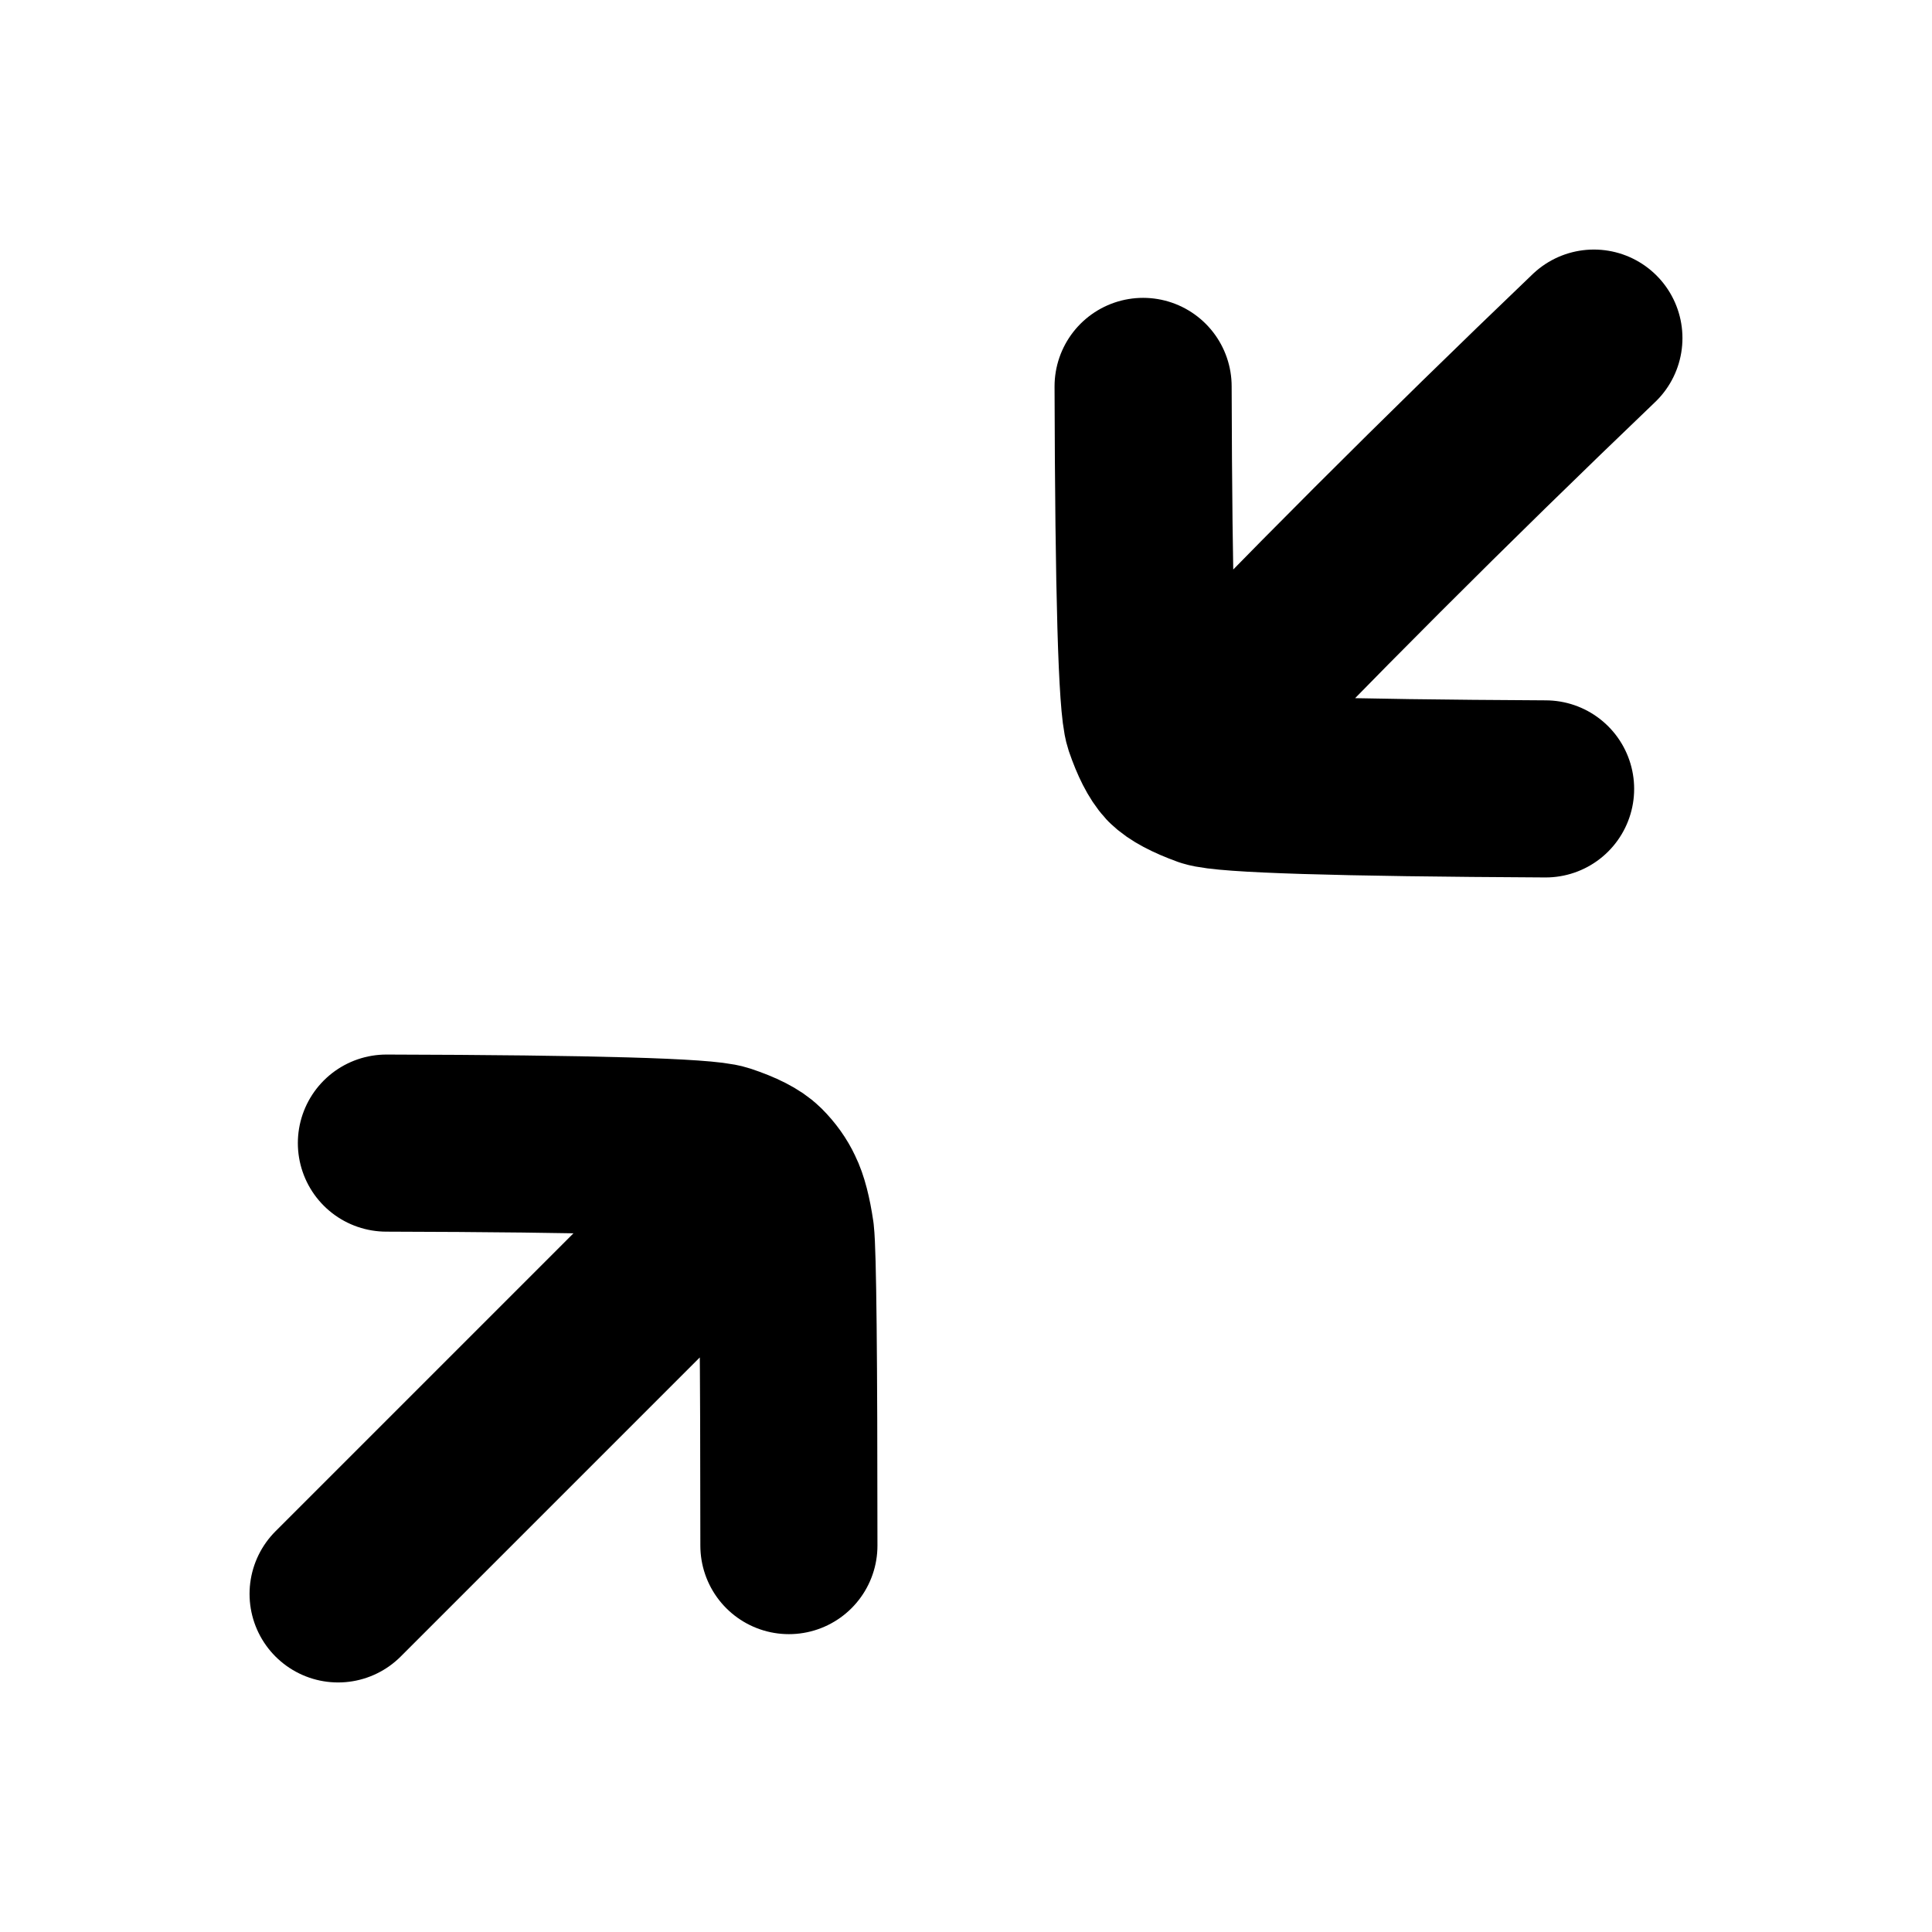
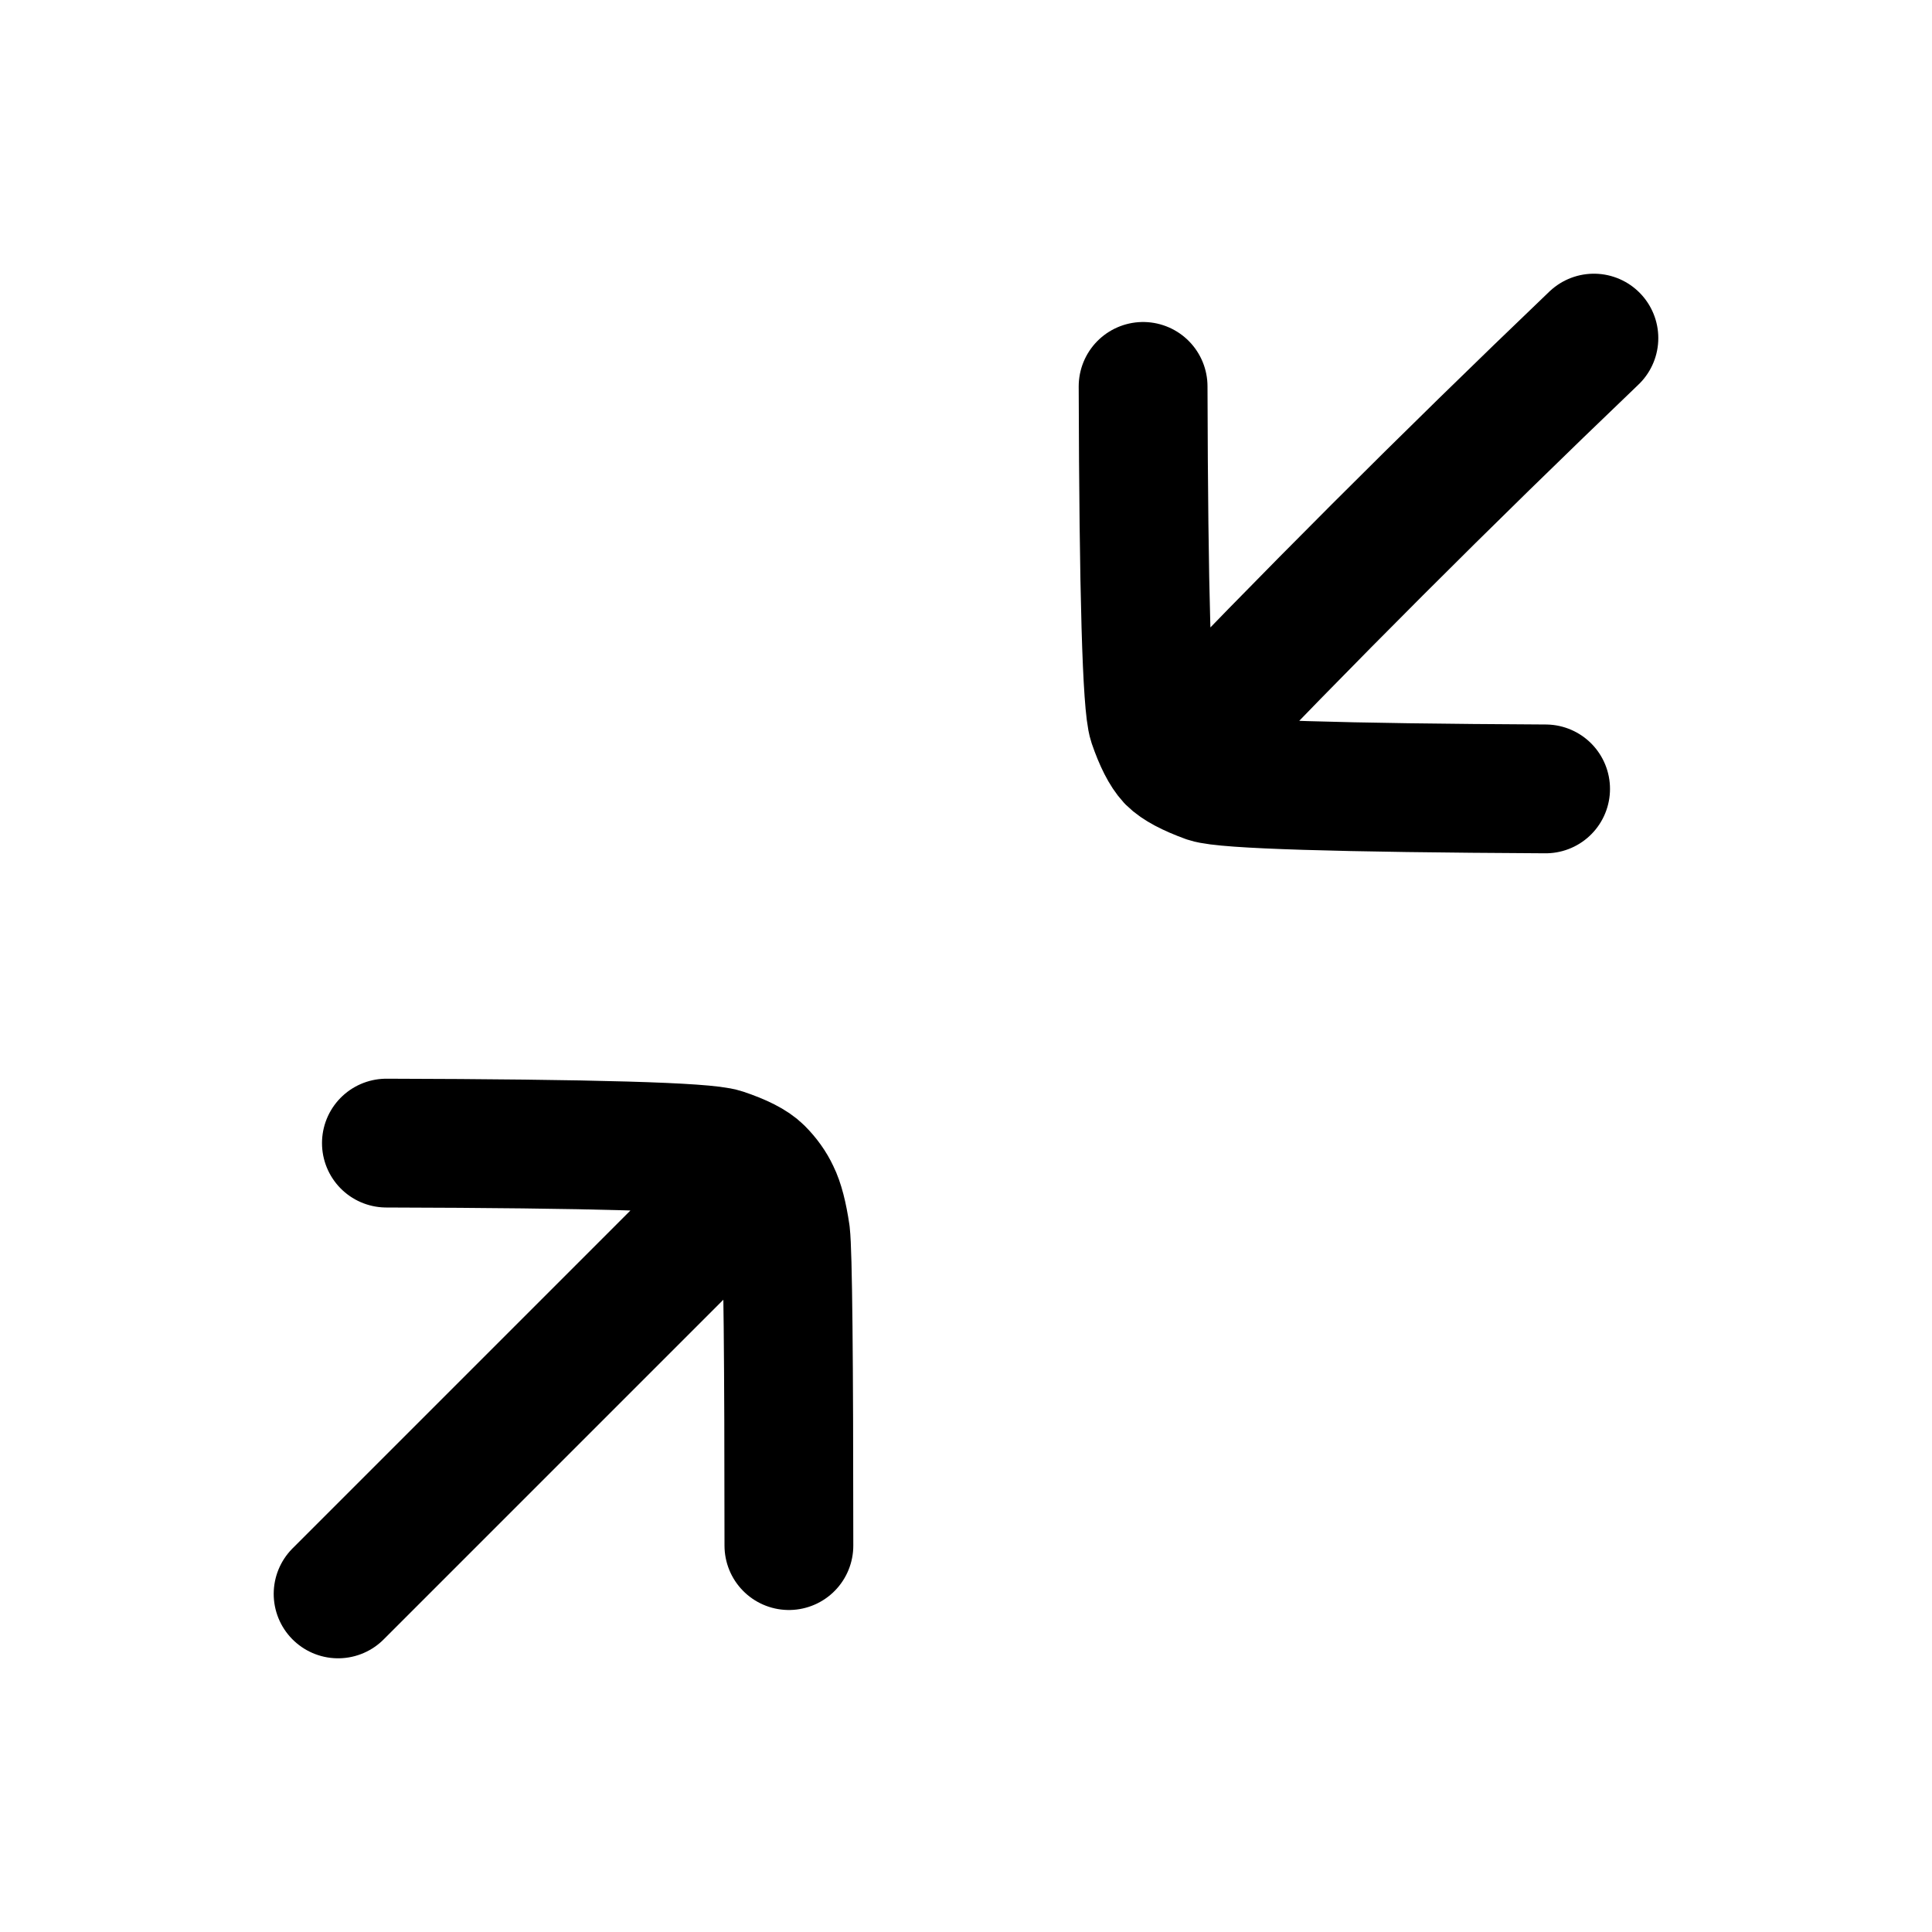
- <svg xmlns="http://www.w3.org/2000/svg" width="24" height="24" viewBox="0 0 24 24" fill="none" stroke="currentColor" stroke-width="2.2" stroke-linecap="round" stroke-linejoin="round">
+ <svg xmlns="http://www.w3.org/2000/svg" width="24" height="24" viewBox="0 0 24 24" fill="none" stroke="currentColor" stroke-width="1.6" stroke-linecap="round" stroke-linejoin="round">
  <path d="M19.8 4.2Q17.02 6.86 14.6 9.4M14.2 4.8Q14.21 8.65 14.32 8.98Q14.43 9.3 14.55 9.43Q14.67 9.55 15 9.67Q15.33 9.78 19.2 9.8M4.2 19.8L9.4 14.6M4.8 14.2Q8.65 14.21 8.98 14.32Q9.31 14.43 9.43 14.55Q9.56 14.68 9.63 14.83Q9.71 14.99 9.76 15.33Q9.8 15.68 9.8 19.2" />
</svg>
